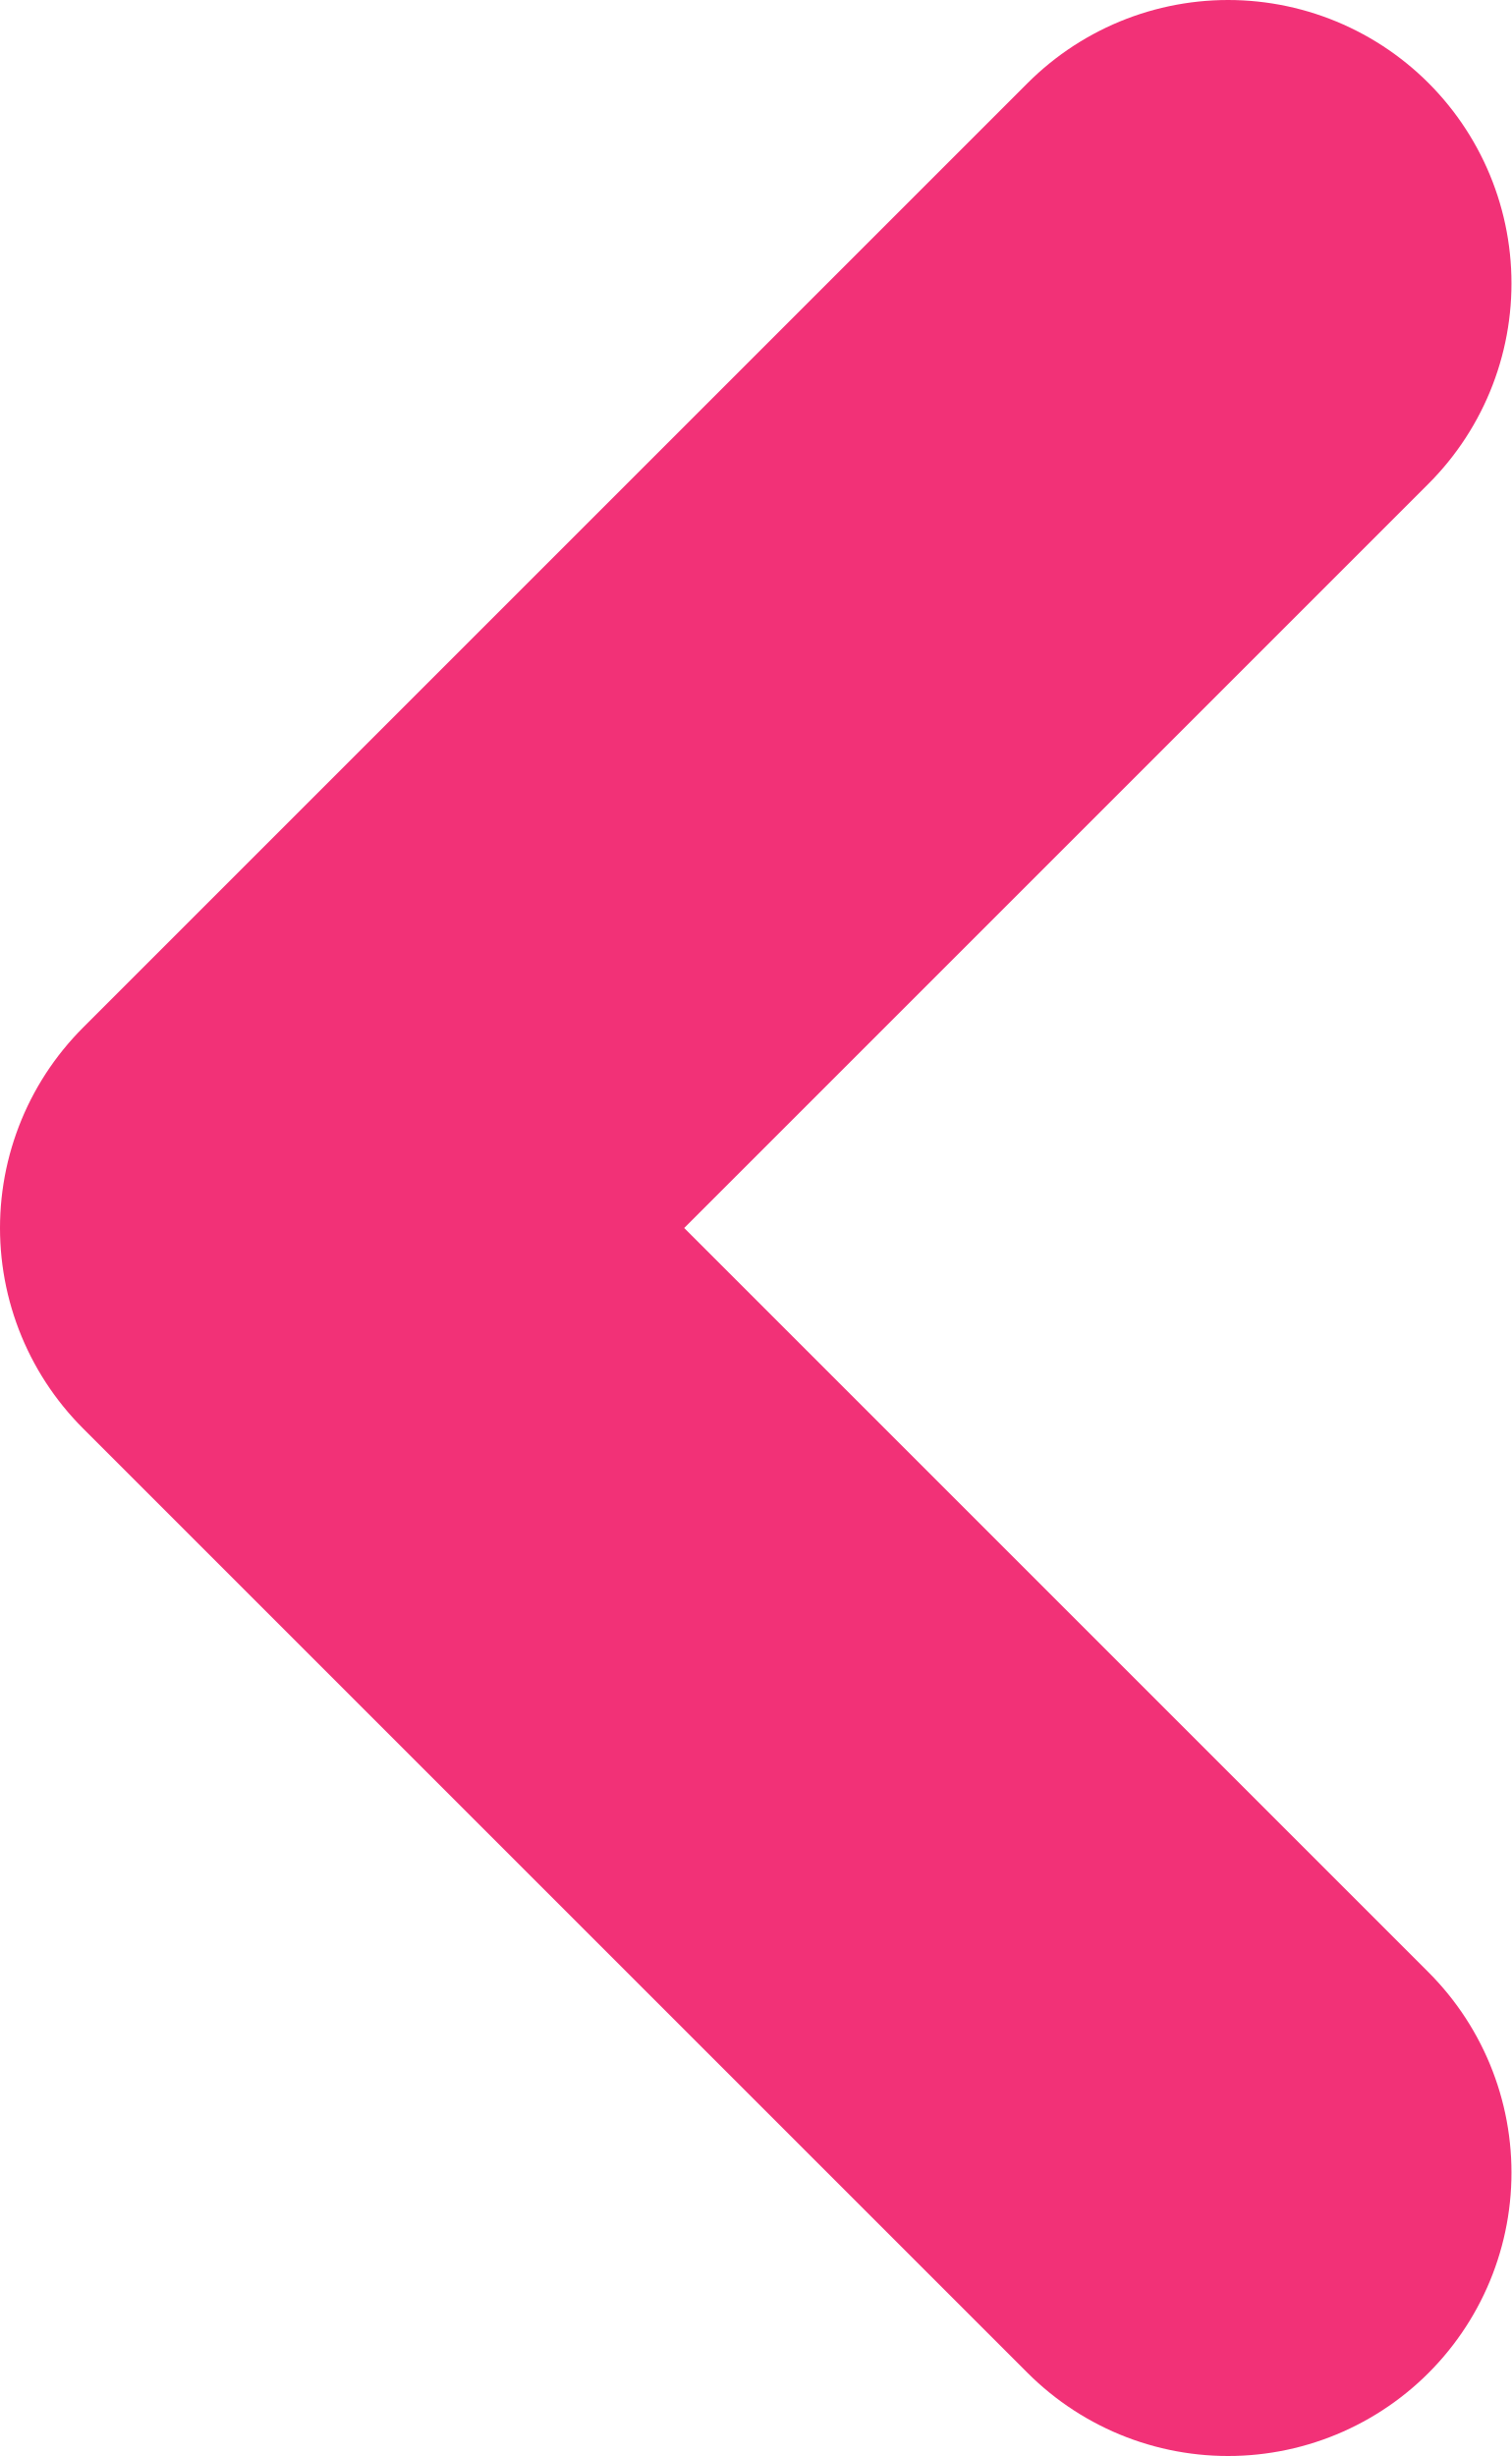
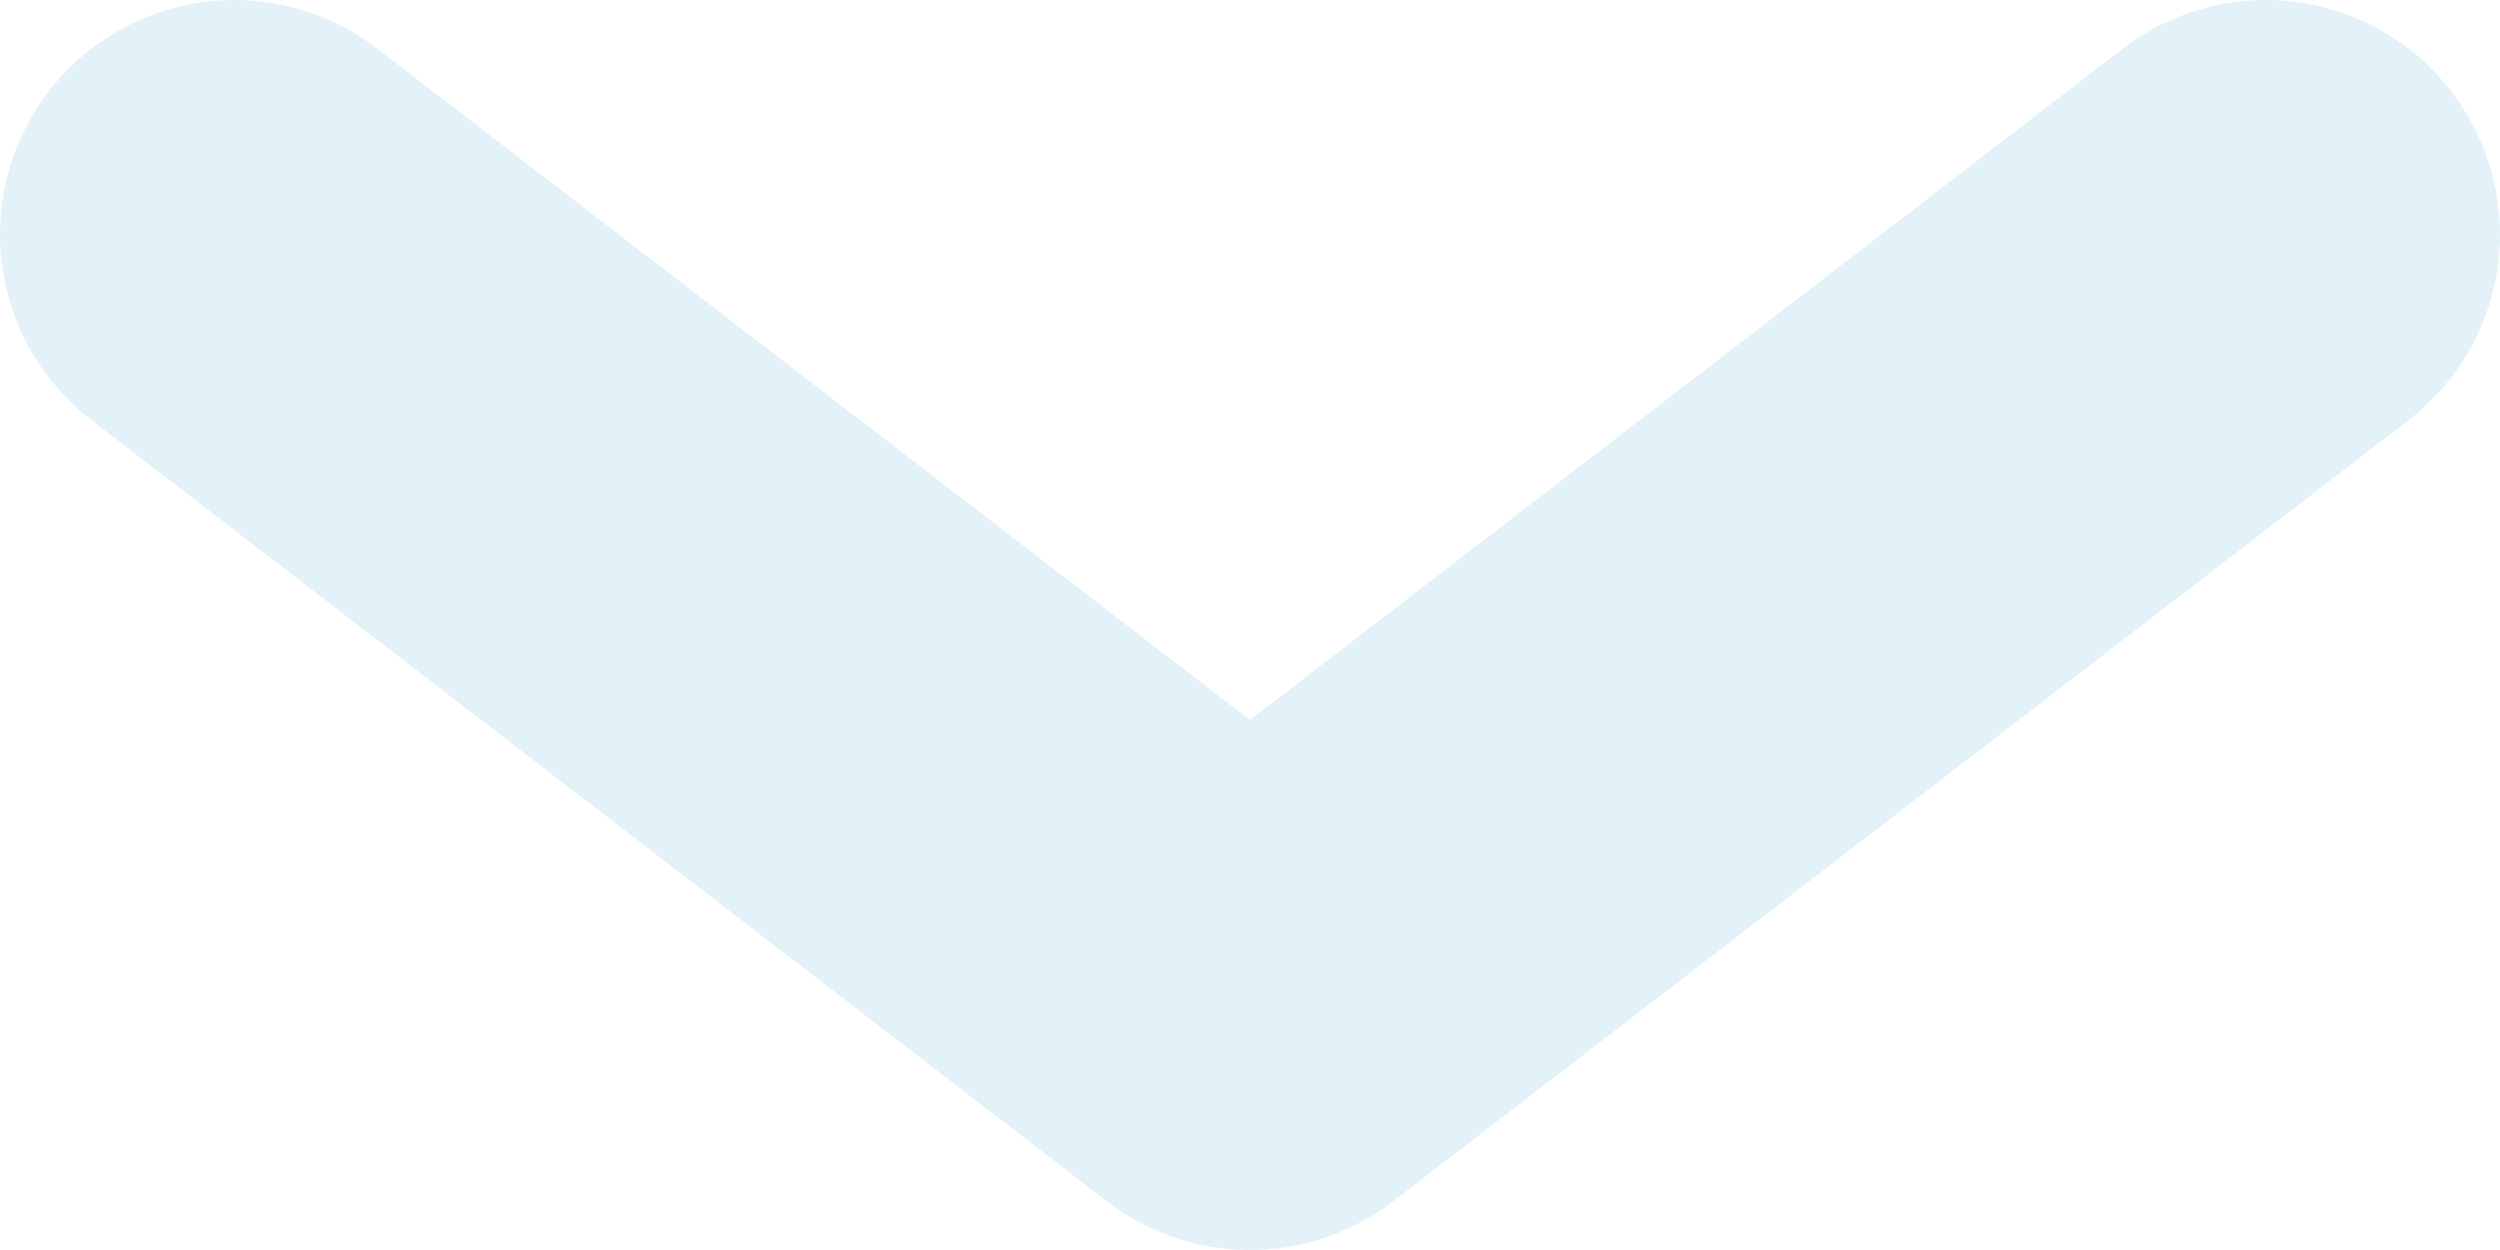
- <svg xmlns="http://www.w3.org/2000/svg" width="16" height="26" viewBox="0 0 16 26" fill="none">
-   <path d="M13 23L3 13L13 3" stroke="#F23177" stroke-width="6" stroke-linecap="round" stroke-linejoin="round" />
+ <svg xmlns="http://www.w3.org/2000/svg" width="16" height="8" viewBox="0 0 16 8" fill="none">
+   <path d="M14.5 1.5L8 6.5L1.5 1.5" stroke="#E3F2F9" stroke-width="3" stroke-linecap="round" stroke-linejoin="round" />
</svg>
